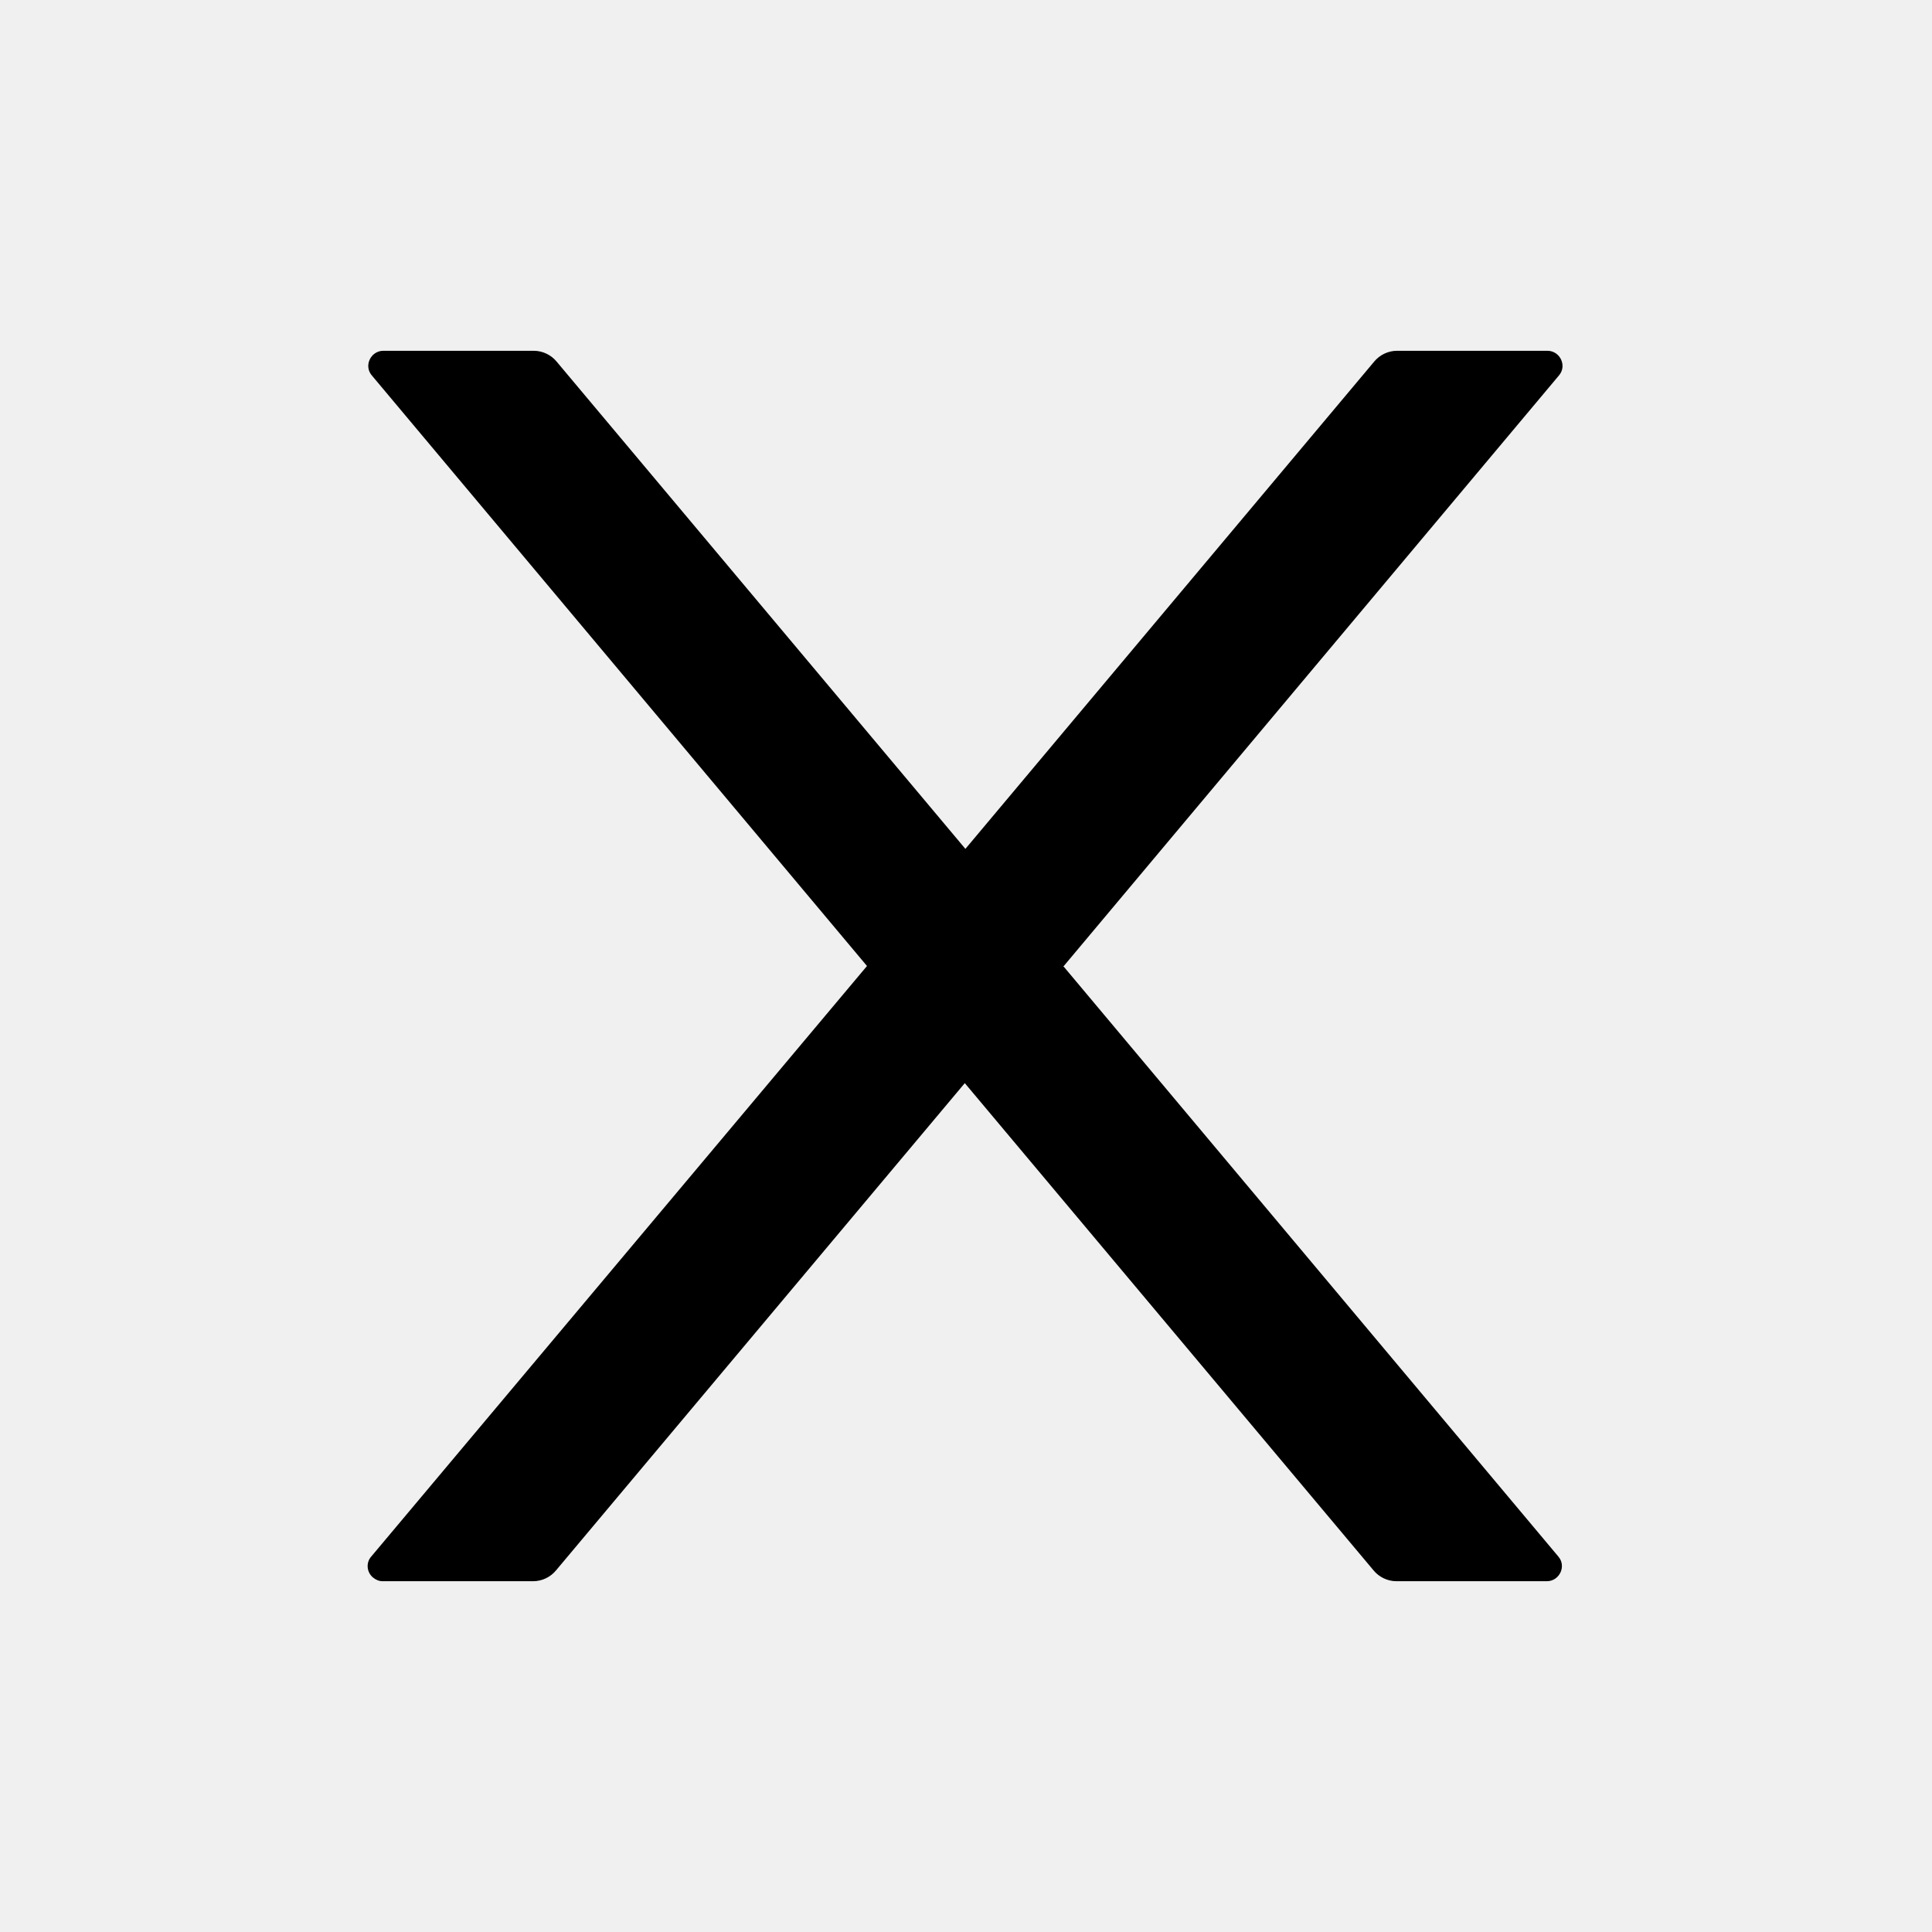
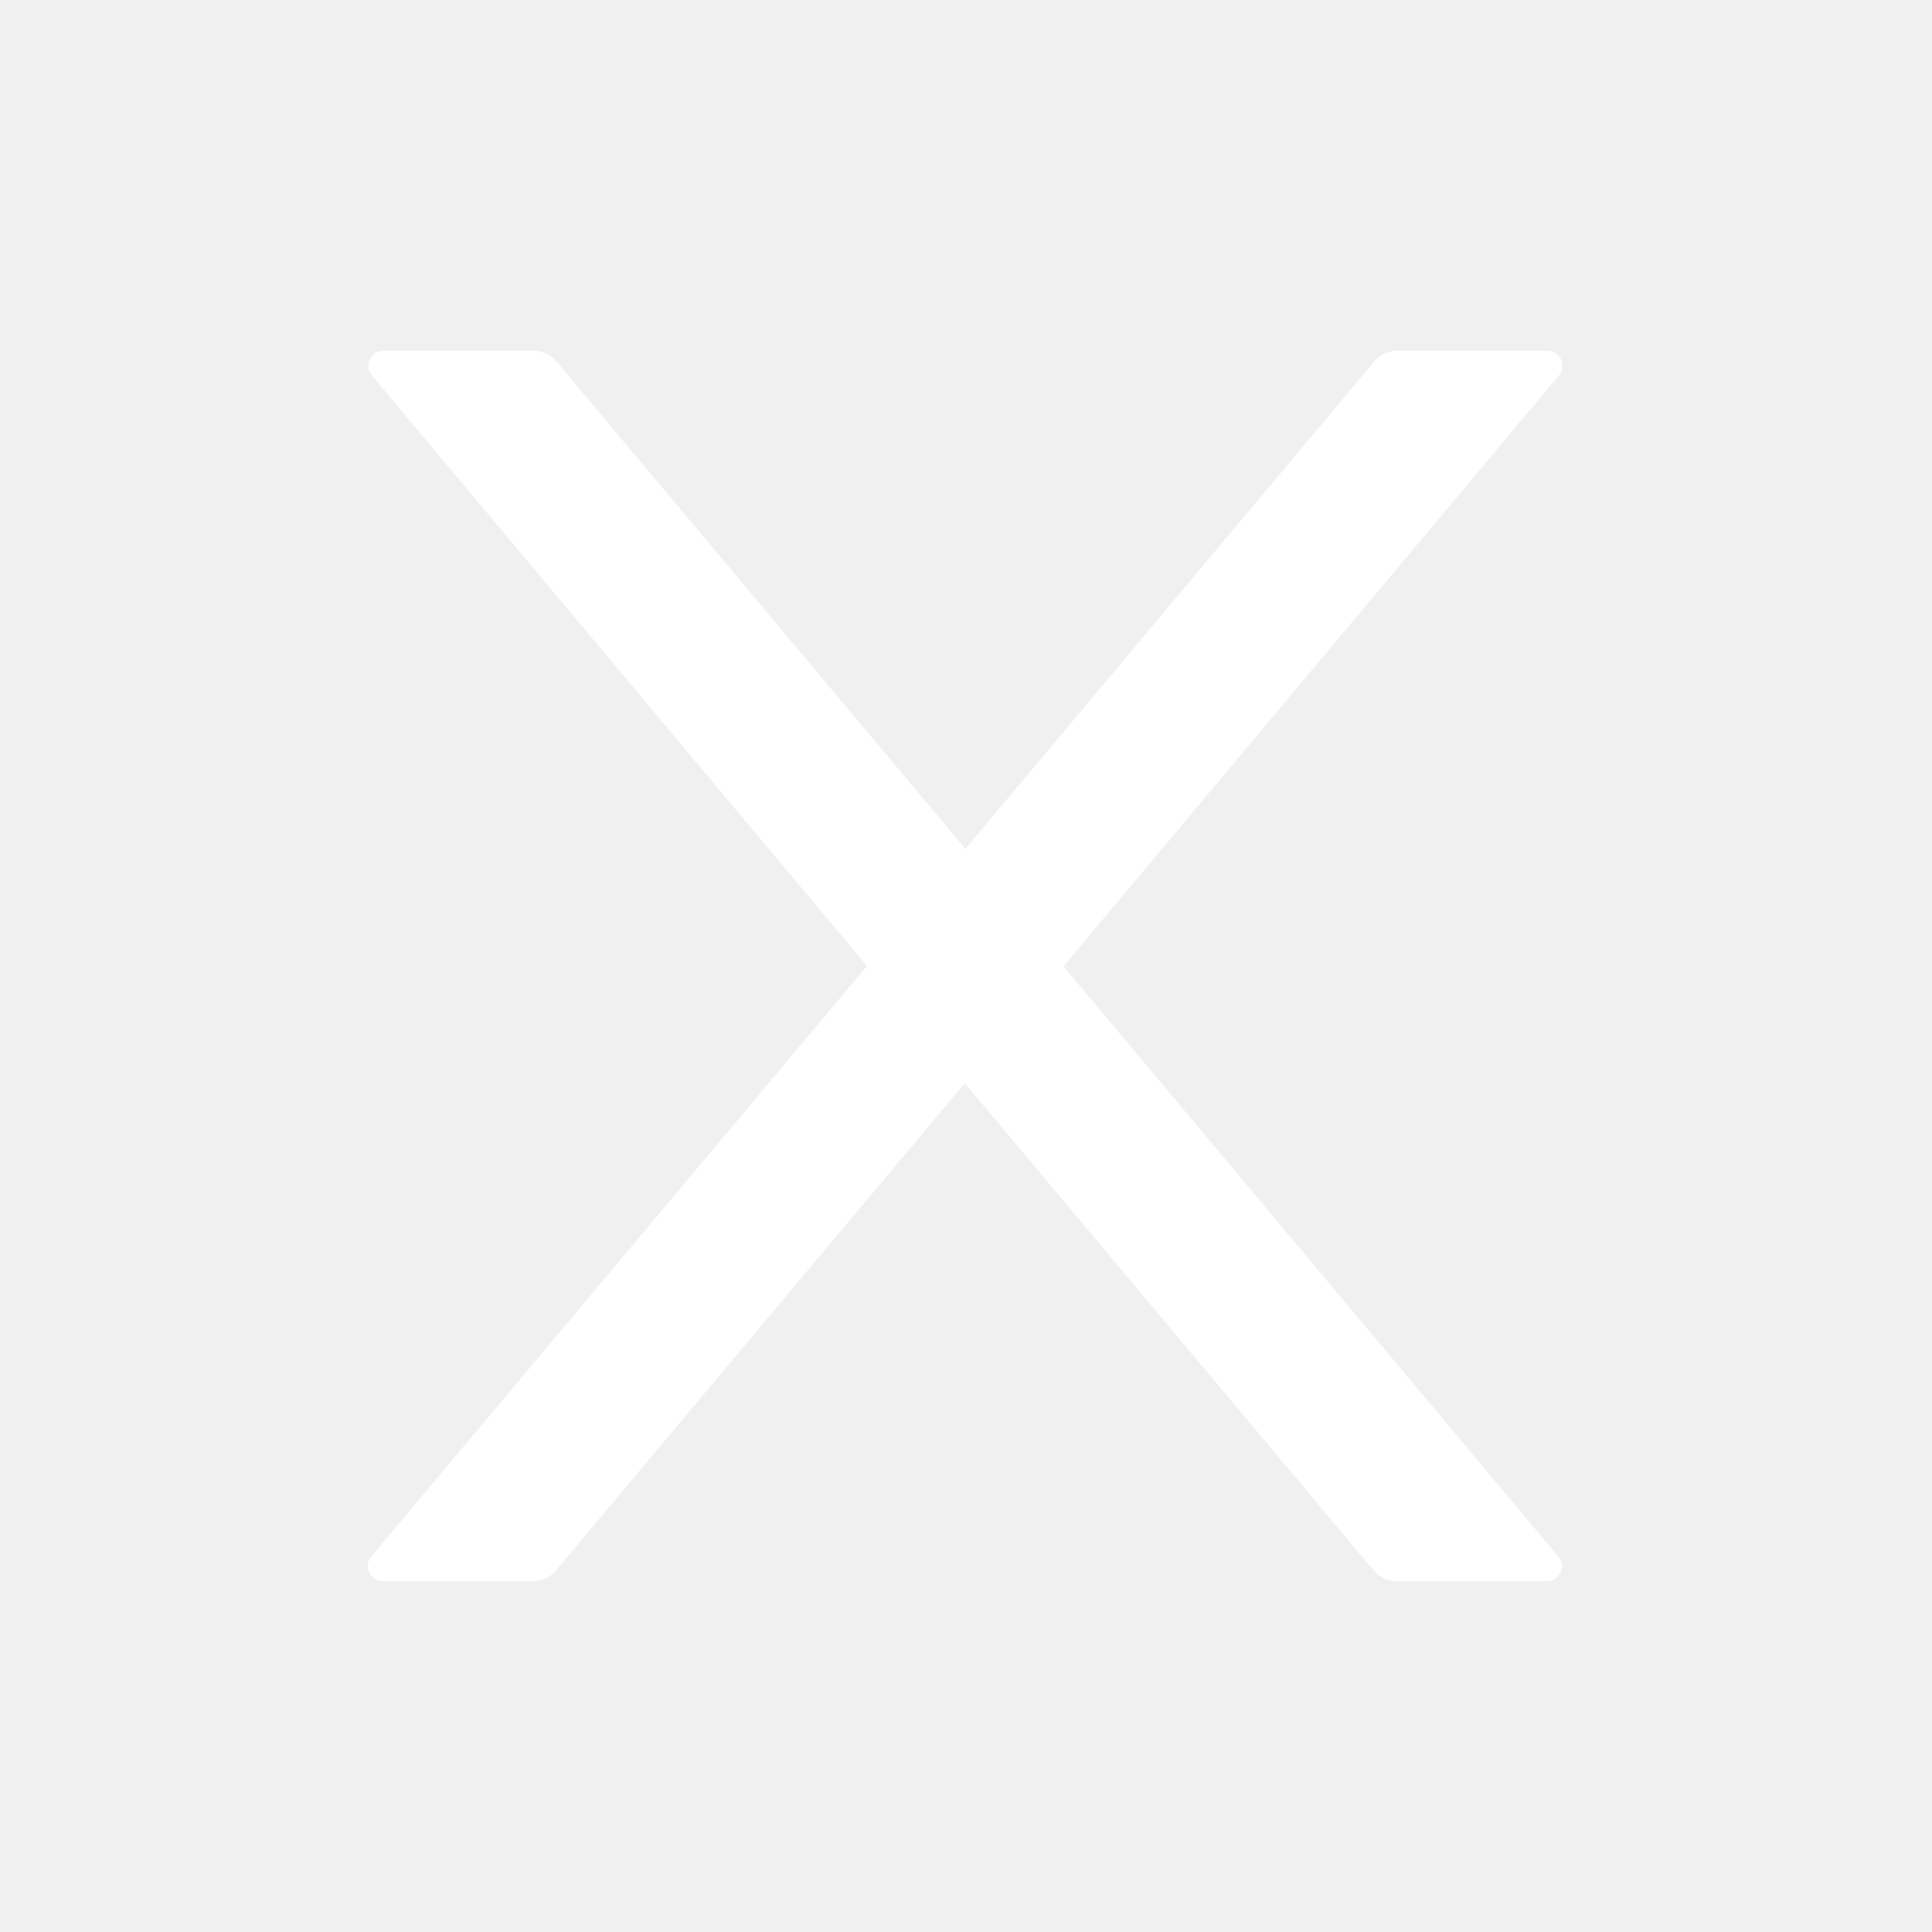
<svg xmlns="http://www.w3.org/2000/svg" id="a" width="32" height="32" viewBox="0 0 32 32">
-   <path d="M17.62,16L25.82,6.22c.14-.16,.02-.41-.19-.41h-2.49c-.15,0-.29,.07-.38,.18l-6.77,8.07L9.22,5.99c-.09-.11-.23-.18-.38-.18h-2.49c-.21,0-.33,.25-.19,.41l8.2,9.78L6.15,25.78c-.09,.1-.08,.26,.03,.35,.05,.04,.1,.06,.16,.06h2.49c.15,0,.29-.07,.38-.18l6.77-8.07,6.77,8.07c.09,.11,.23,.18,.38,.18h2.49c.21,0,.33-.25,.19-.41l-8.2-9.78Z" />
+   <path fill="white" d="M17.62,16L25.82,6.22c.14-.16,.02-.41-.19-.41h-2.49c-.15,0-.29,.07-.38,.18l-6.77,8.07L9.22,5.99c-.09-.11-.23-.18-.38-.18h-2.49c-.21,0-.33,.25-.19,.41l8.2,9.78L6.15,25.78c-.09,.1-.08,.26,.03,.35,.05,.04,.1,.06,.16,.06h2.49c.15,0,.29-.07,.38-.18l6.77-8.07,6.77,8.07c.09,.11,.23,.18,.38,.18h2.49c.21,0,.33-.25,.19-.41l-8.2-9.78Z" />
</svg>
